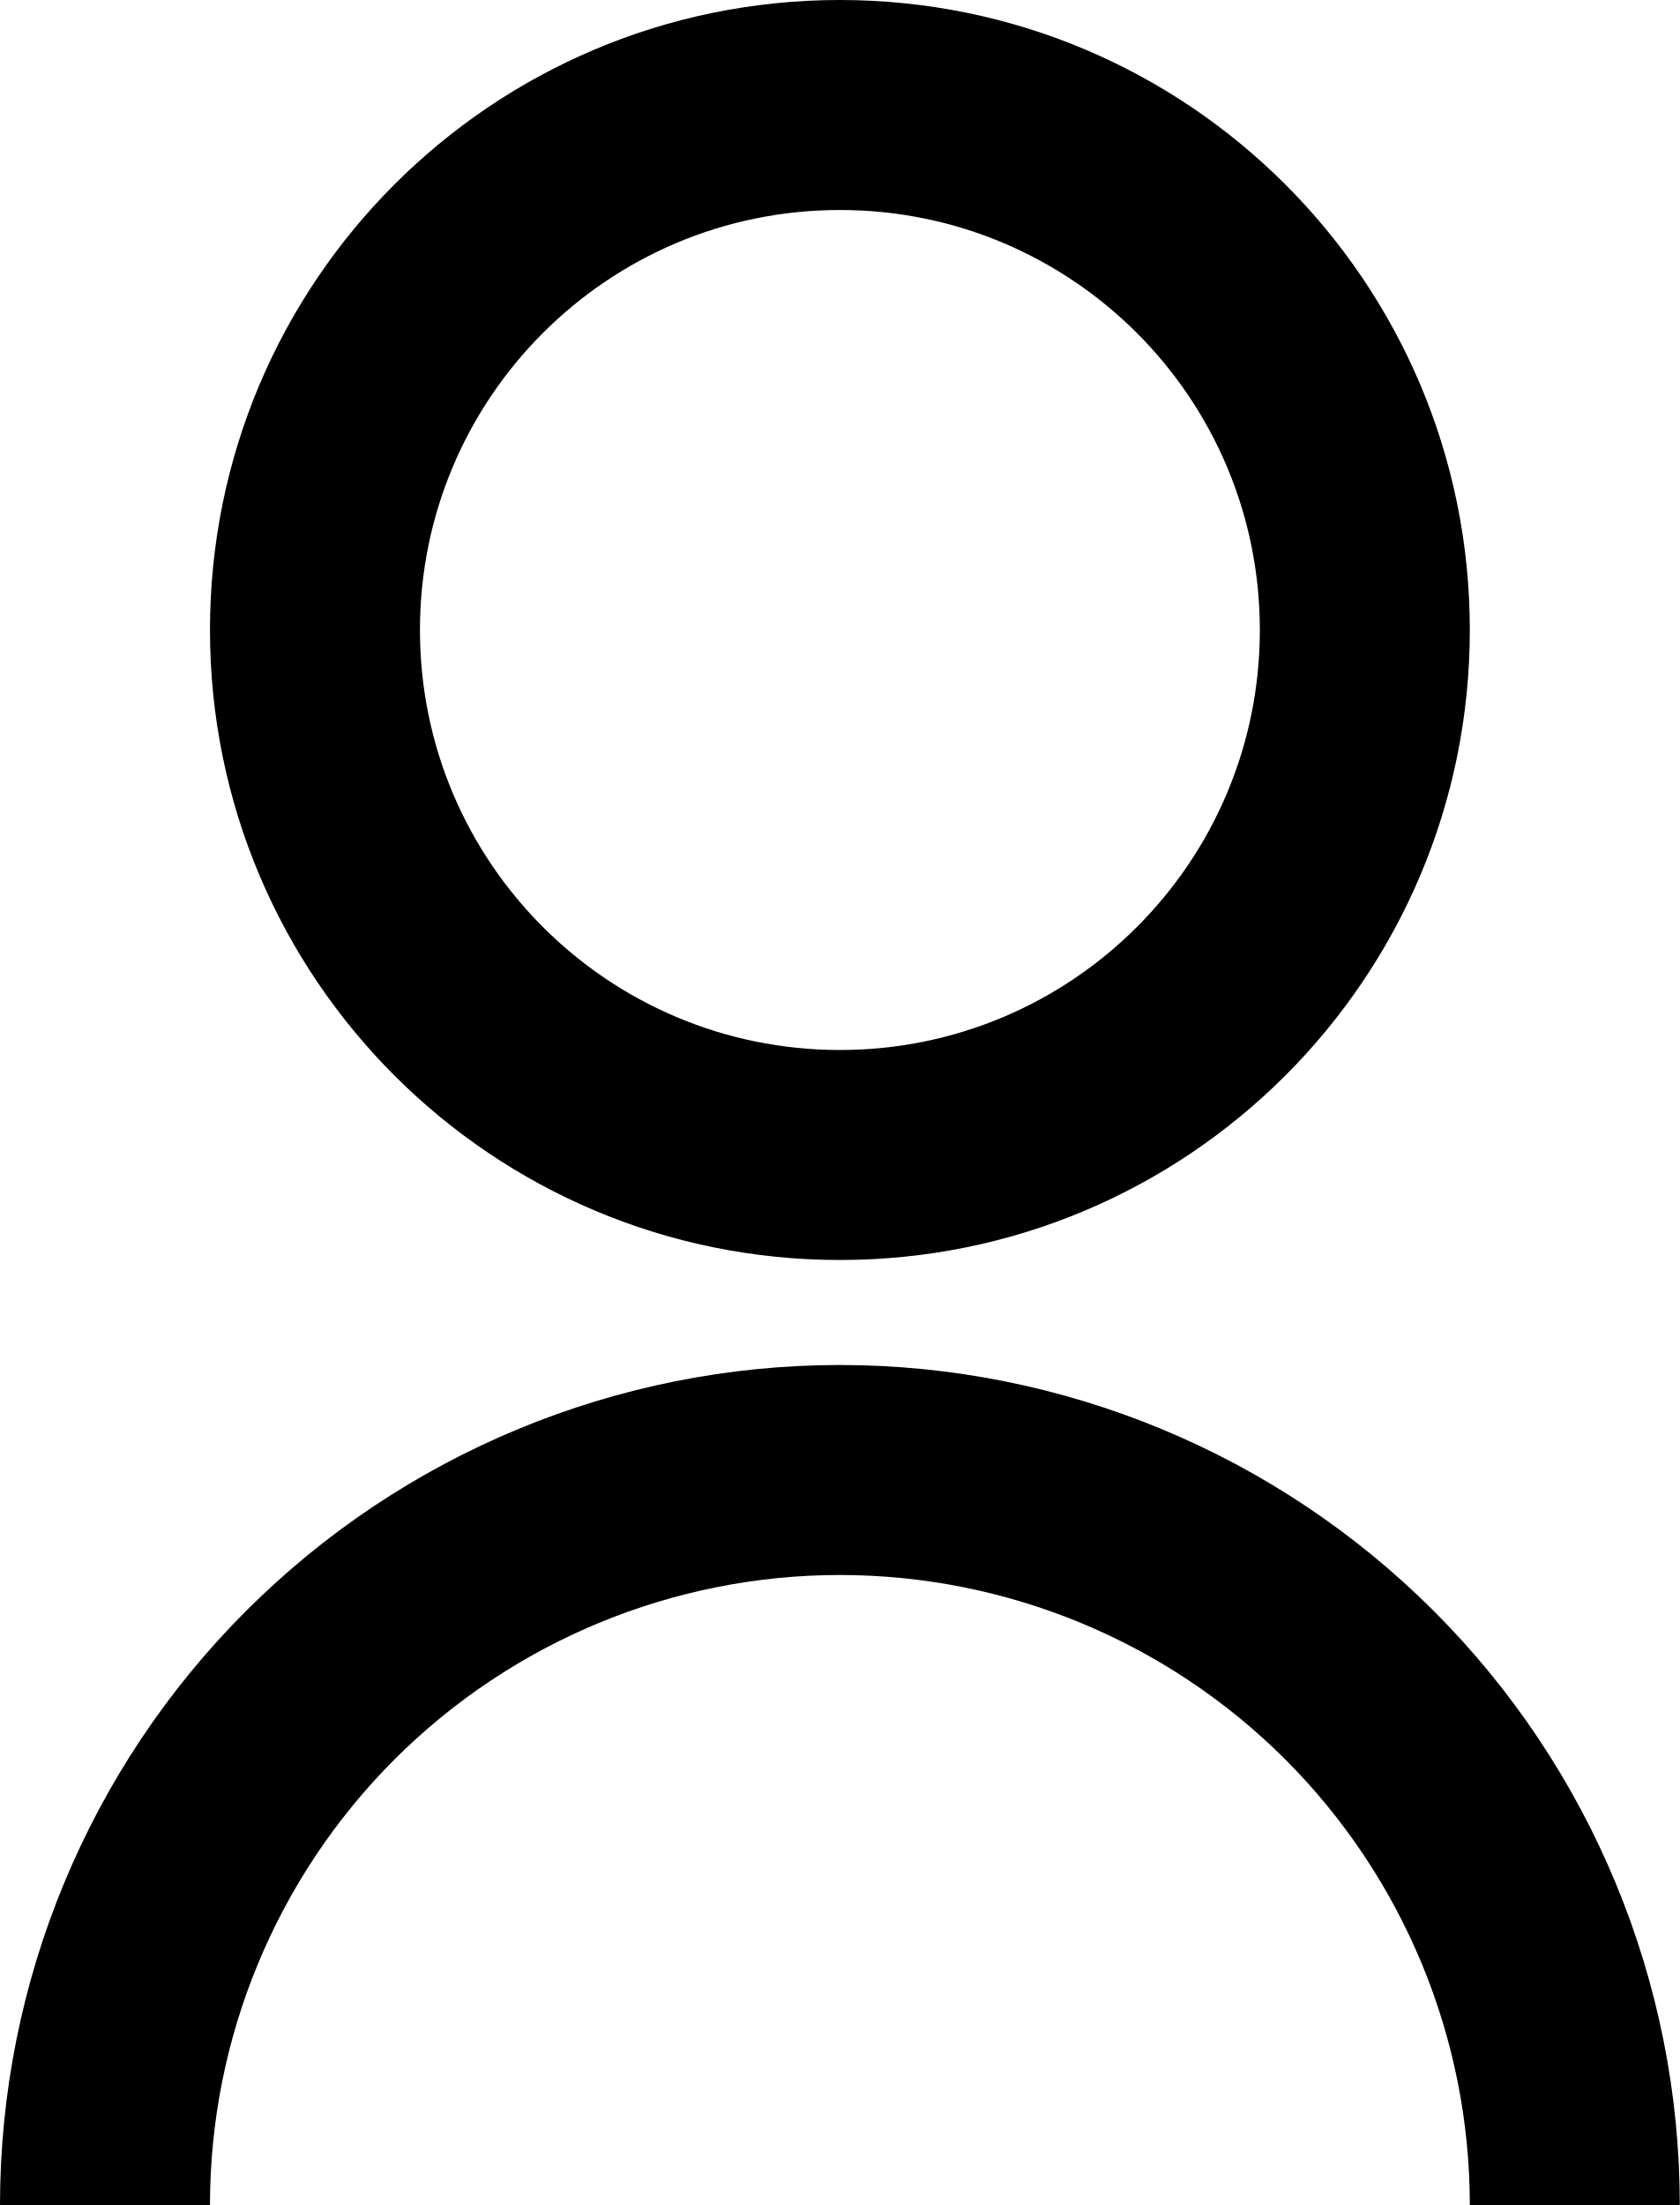
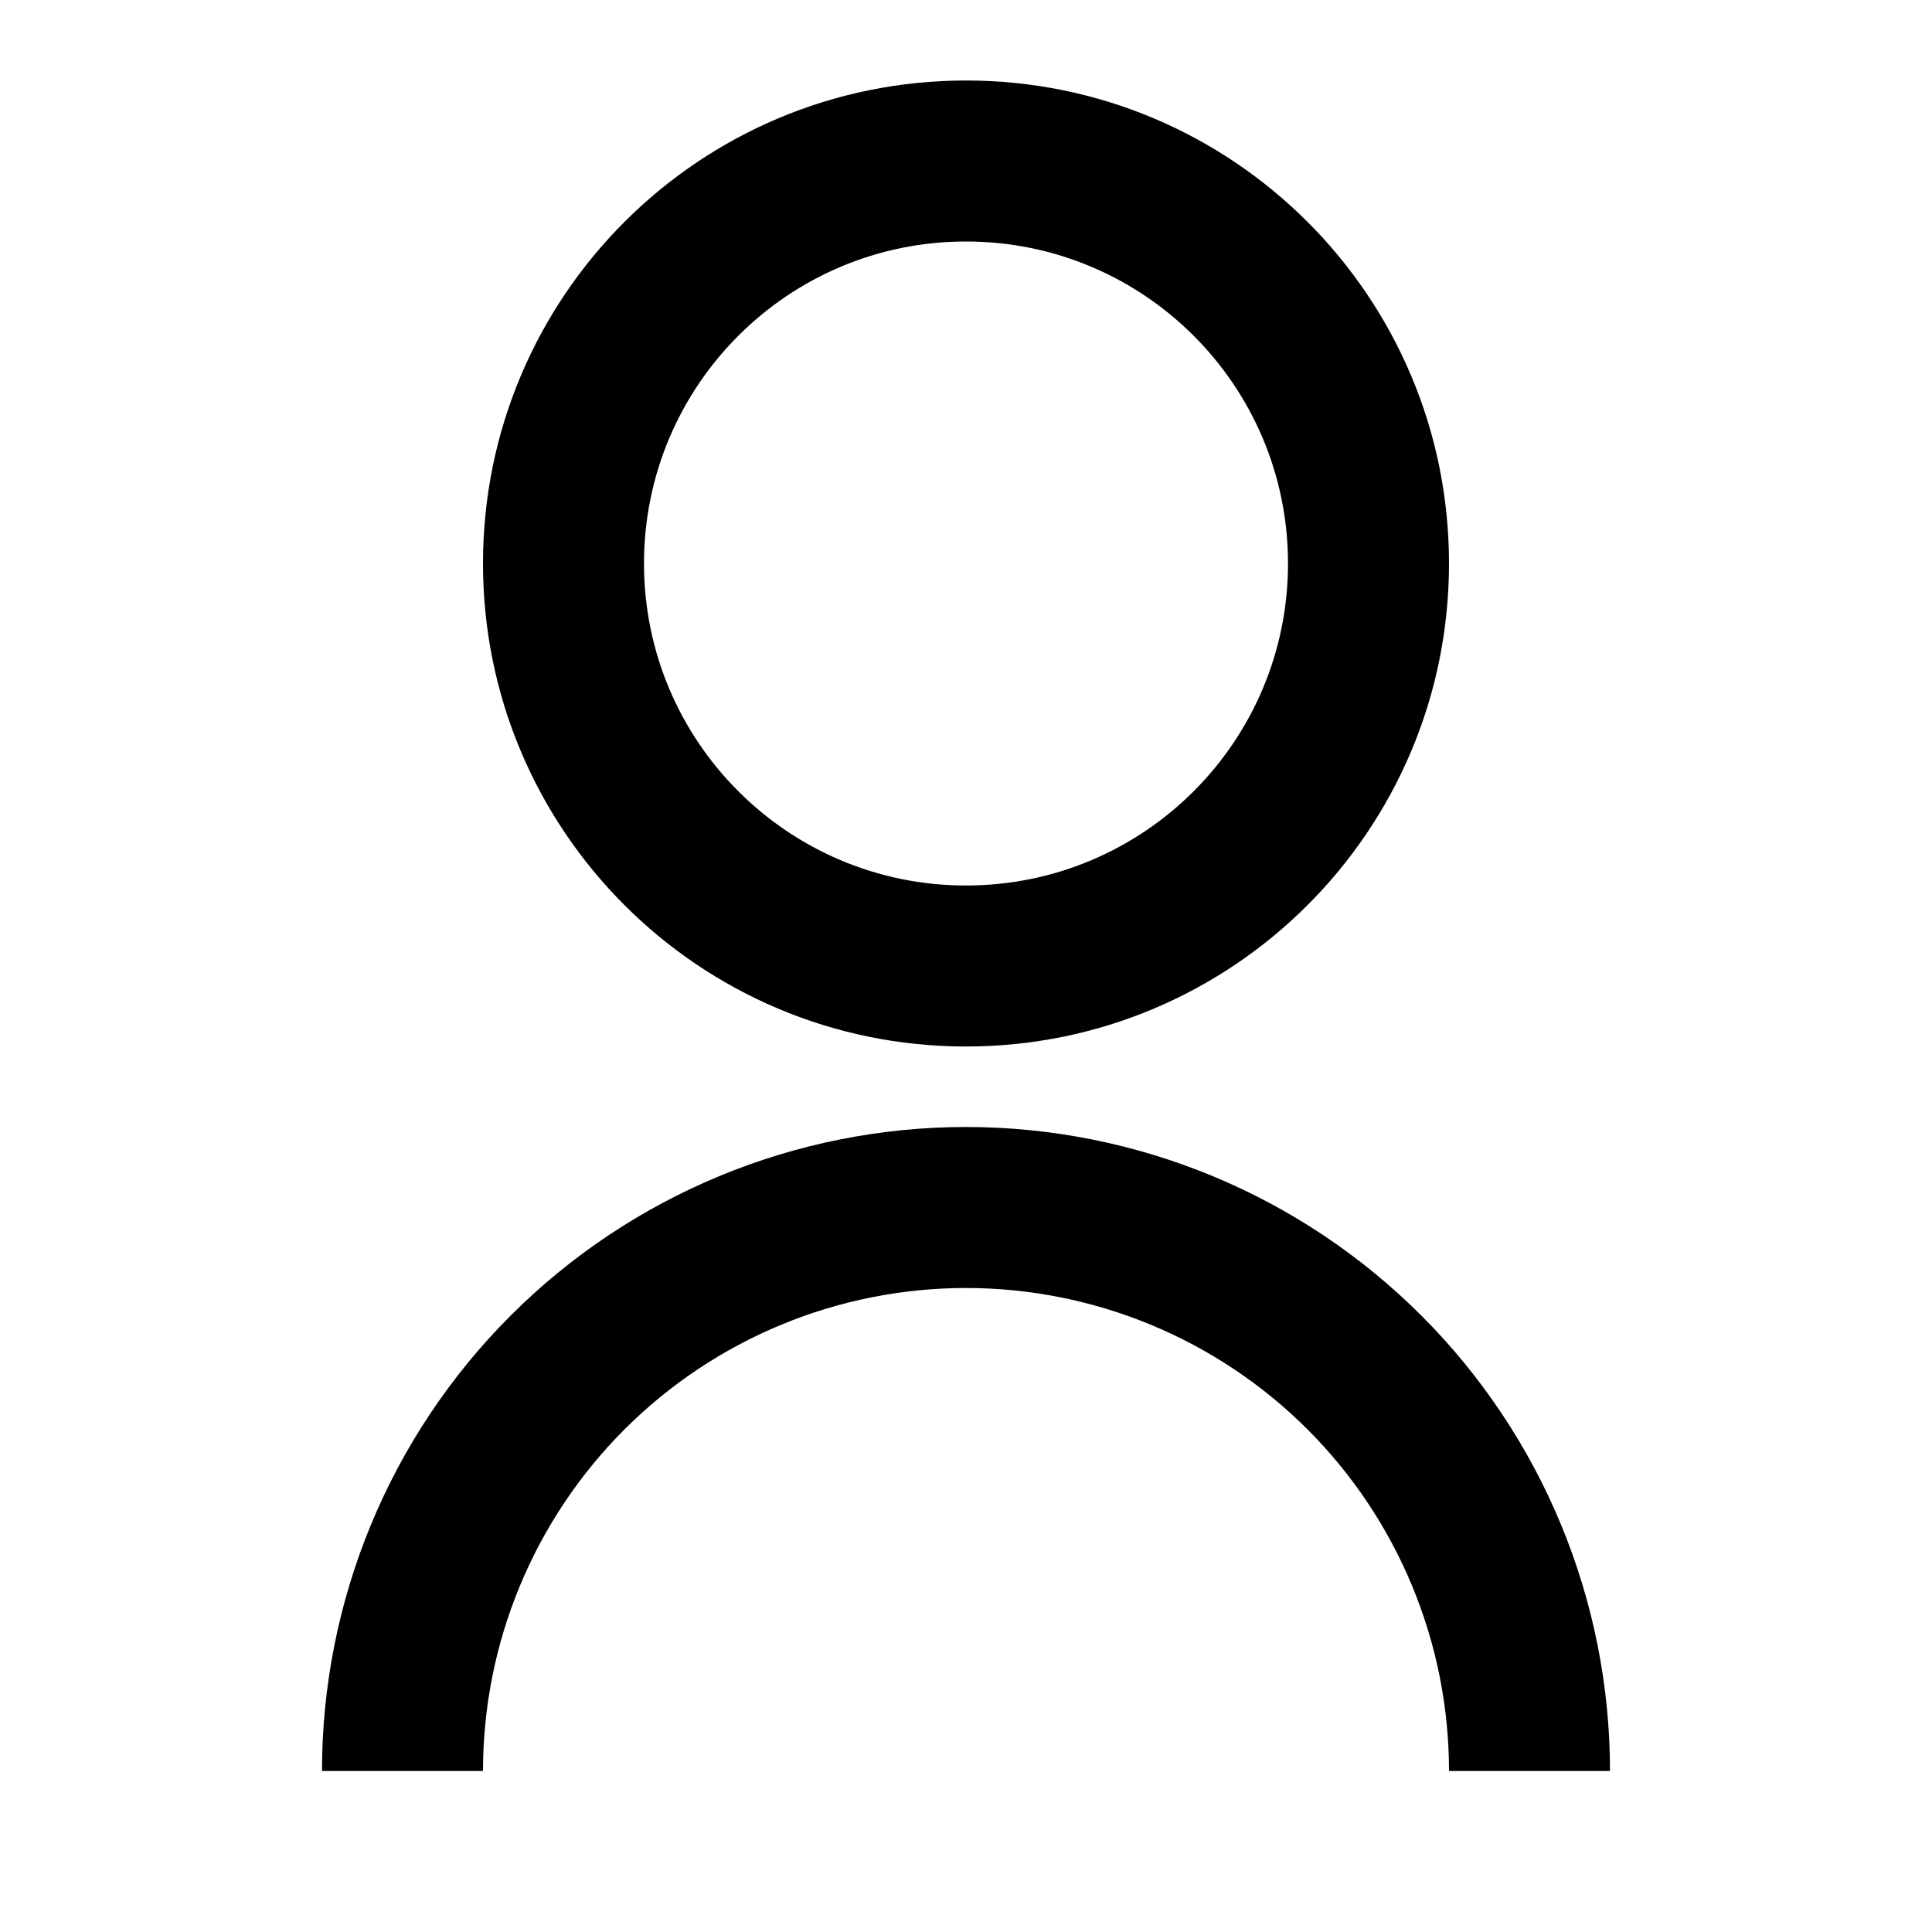
- <svg xmlns="http://www.w3.org/2000/svg" width="16" height="21" viewBox="0 0 16 21" fill="none">
-   <path d="M0 21C0 18.878 0.843 16.843 2.343 15.343C3.843 13.843 5.878 13 8 13C10.122 13 12.157 13.843 13.657 15.343C15.157 16.843 16 18.878 16 21H14C14 19.409 13.368 17.883 12.243 16.757C11.117 15.632 9.591 15 8 15C6.409 15 4.883 15.632 3.757 16.757C2.632 17.883 2 19.409 2 21H0ZM8 12C4.685 12 2 9.315 2 6C2 2.685 4.685 0 8 0C11.315 0 14 2.685 14 6C14 9.315 11.315 12 8 12ZM8 10C10.21 10 12 8.21 12 6C12 3.79 10.21 2 8 2C5.79 2 4 3.79 4 6C4 8.21 5.79 10 8 10Z" fill="black" />
+ <svg xmlns="http://www.w3.org/2000/svg" width="24" height="24" viewBox="0 0 24 24" fill="none">
+   <path d="M4 22C4 19.878 4.843 17.843 6.343 16.343C7.843 14.843 9.878 14 12 14C14.122 14 16.157 14.843 17.657 16.343C19.157 17.843 20 19.878 20 22H18C18 20.409 17.368 18.883 16.243 17.757C15.117 16.632 13.591 16 12 16C10.409 16 8.883 16.632 7.757 17.757C6.632 18.883 6 20.409 6 22H4ZM12 13C8.685 13 6 10.315 6 7C6 3.685 8.685 1 12 1C15.315 1 18 3.685 18 7C18 10.315 15.315 13 12 13ZM12 11C14.21 11 16 9.21 16 7C16 4.79 14.21 3 12 3C9.79 3 8 4.79 8 7C8 9.21 9.79 11 12 11Z" fill="black" />
</svg>
